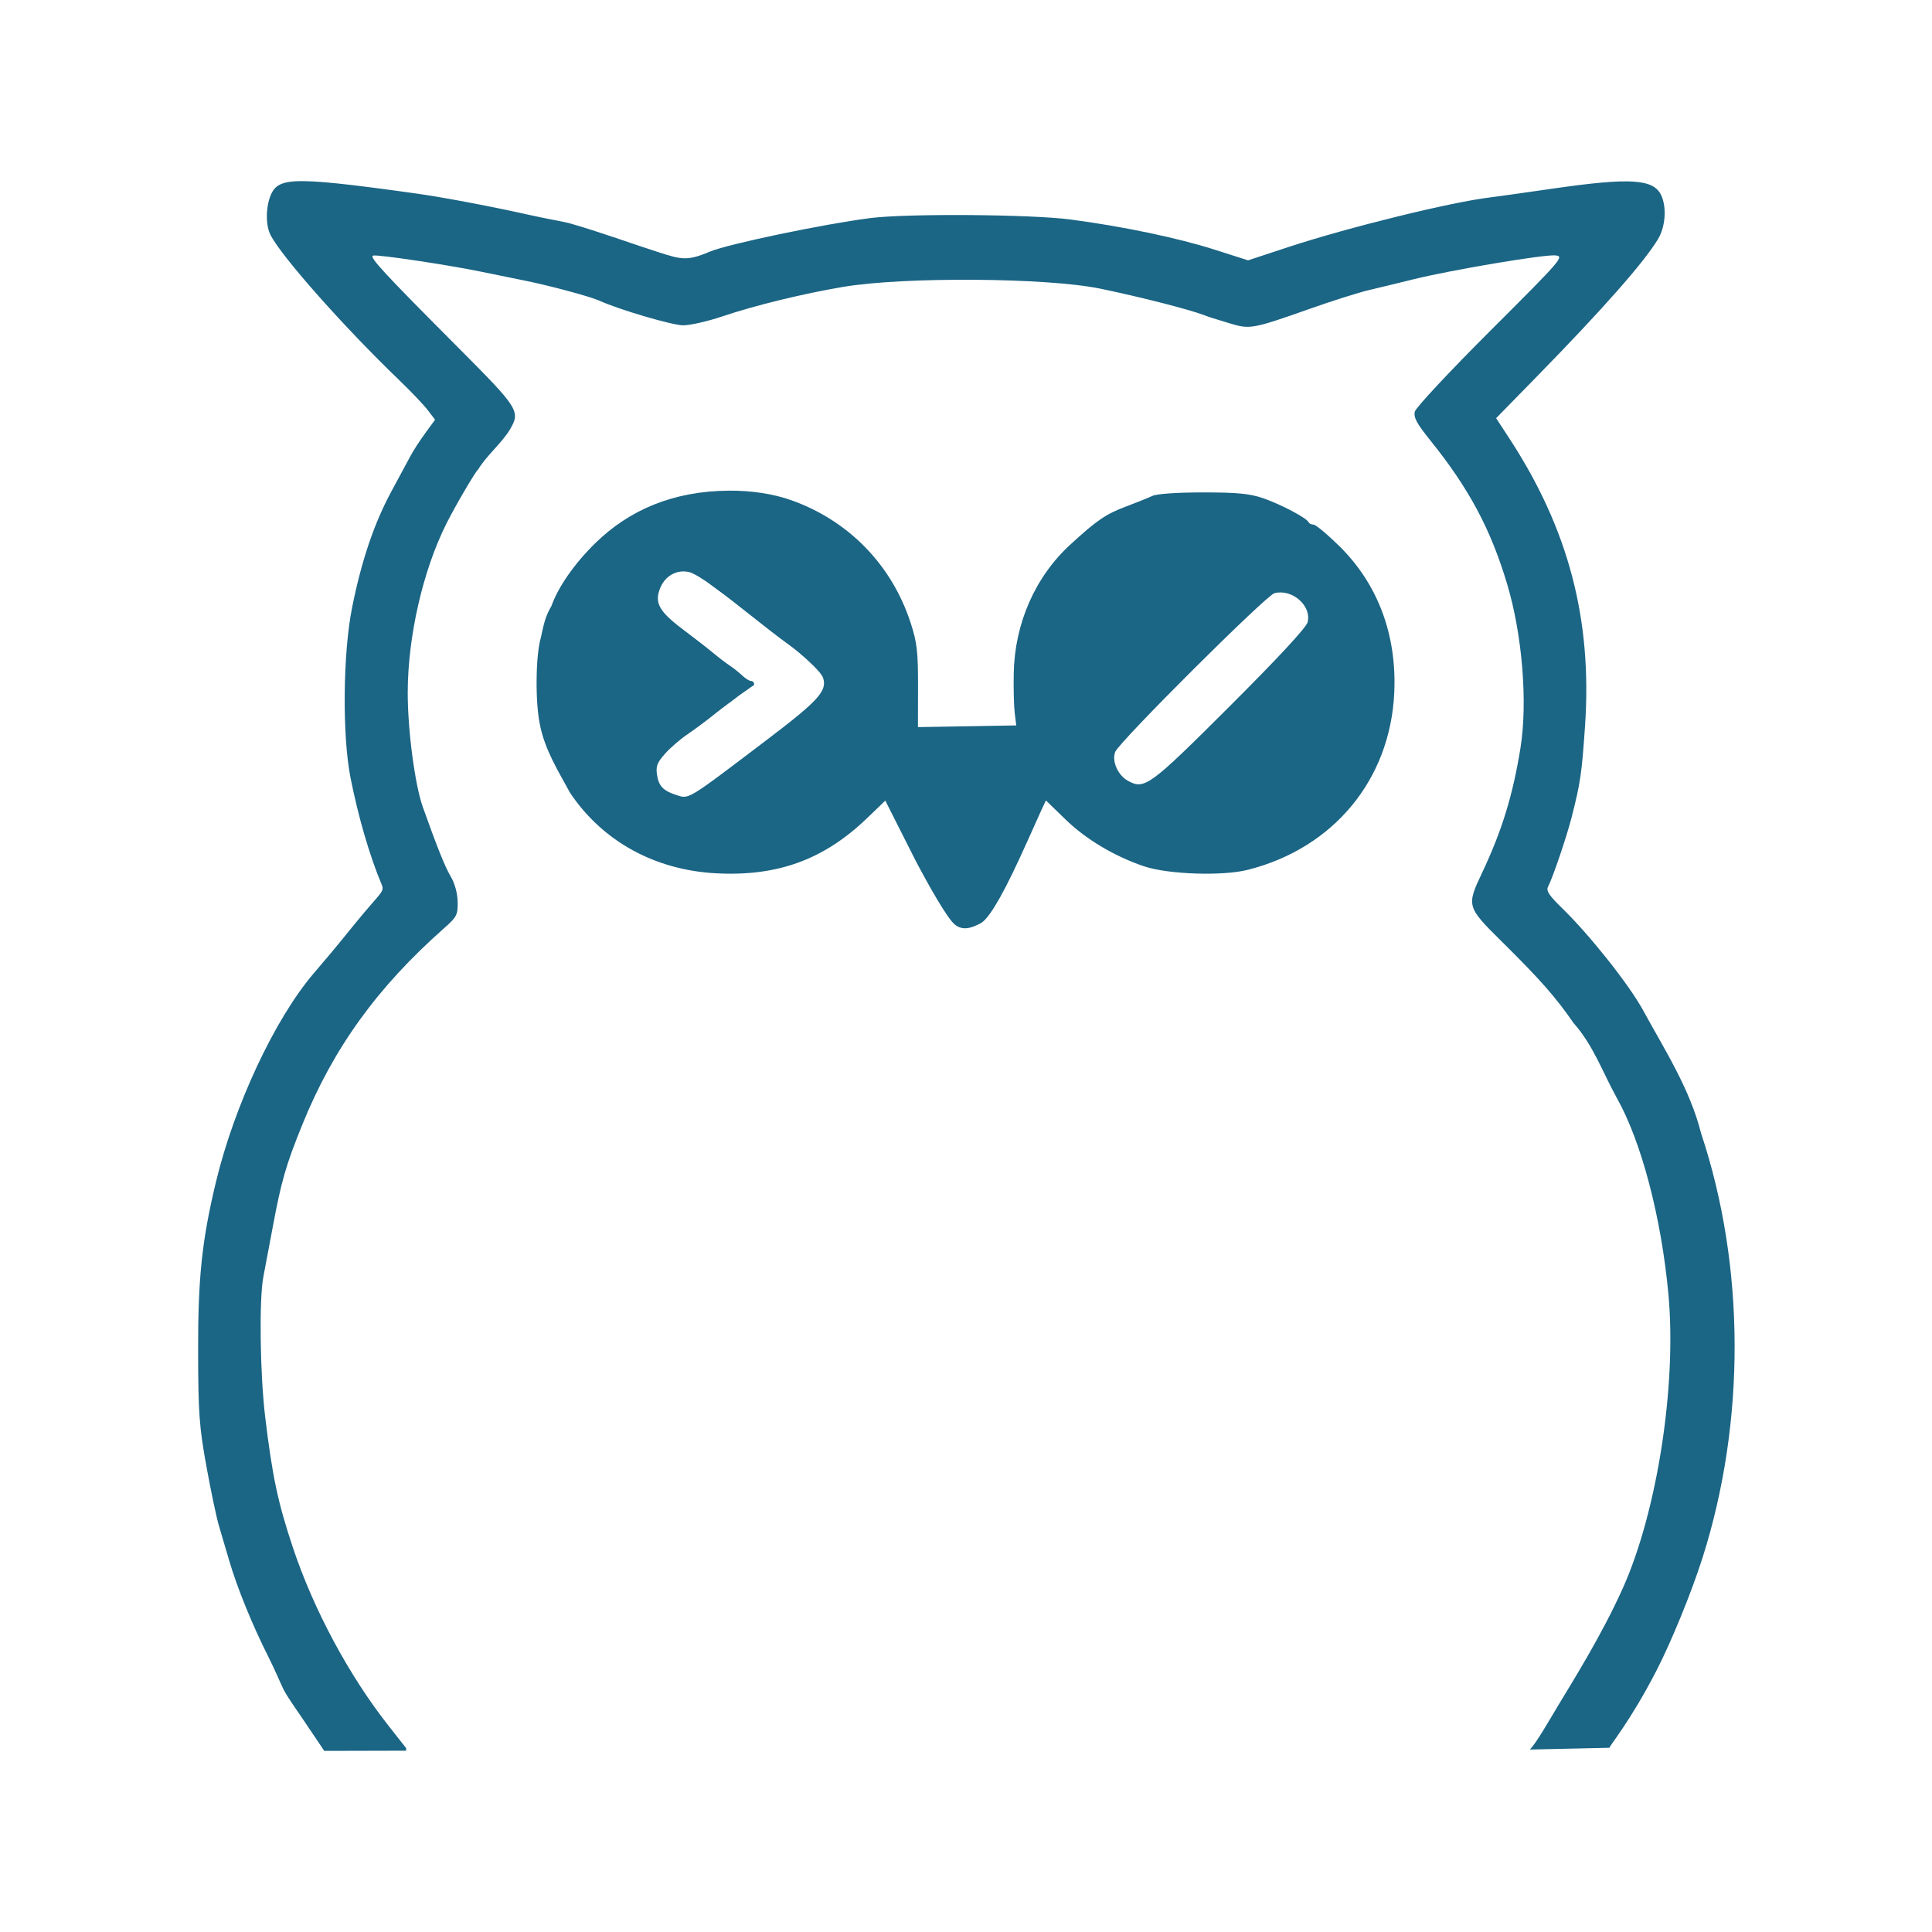
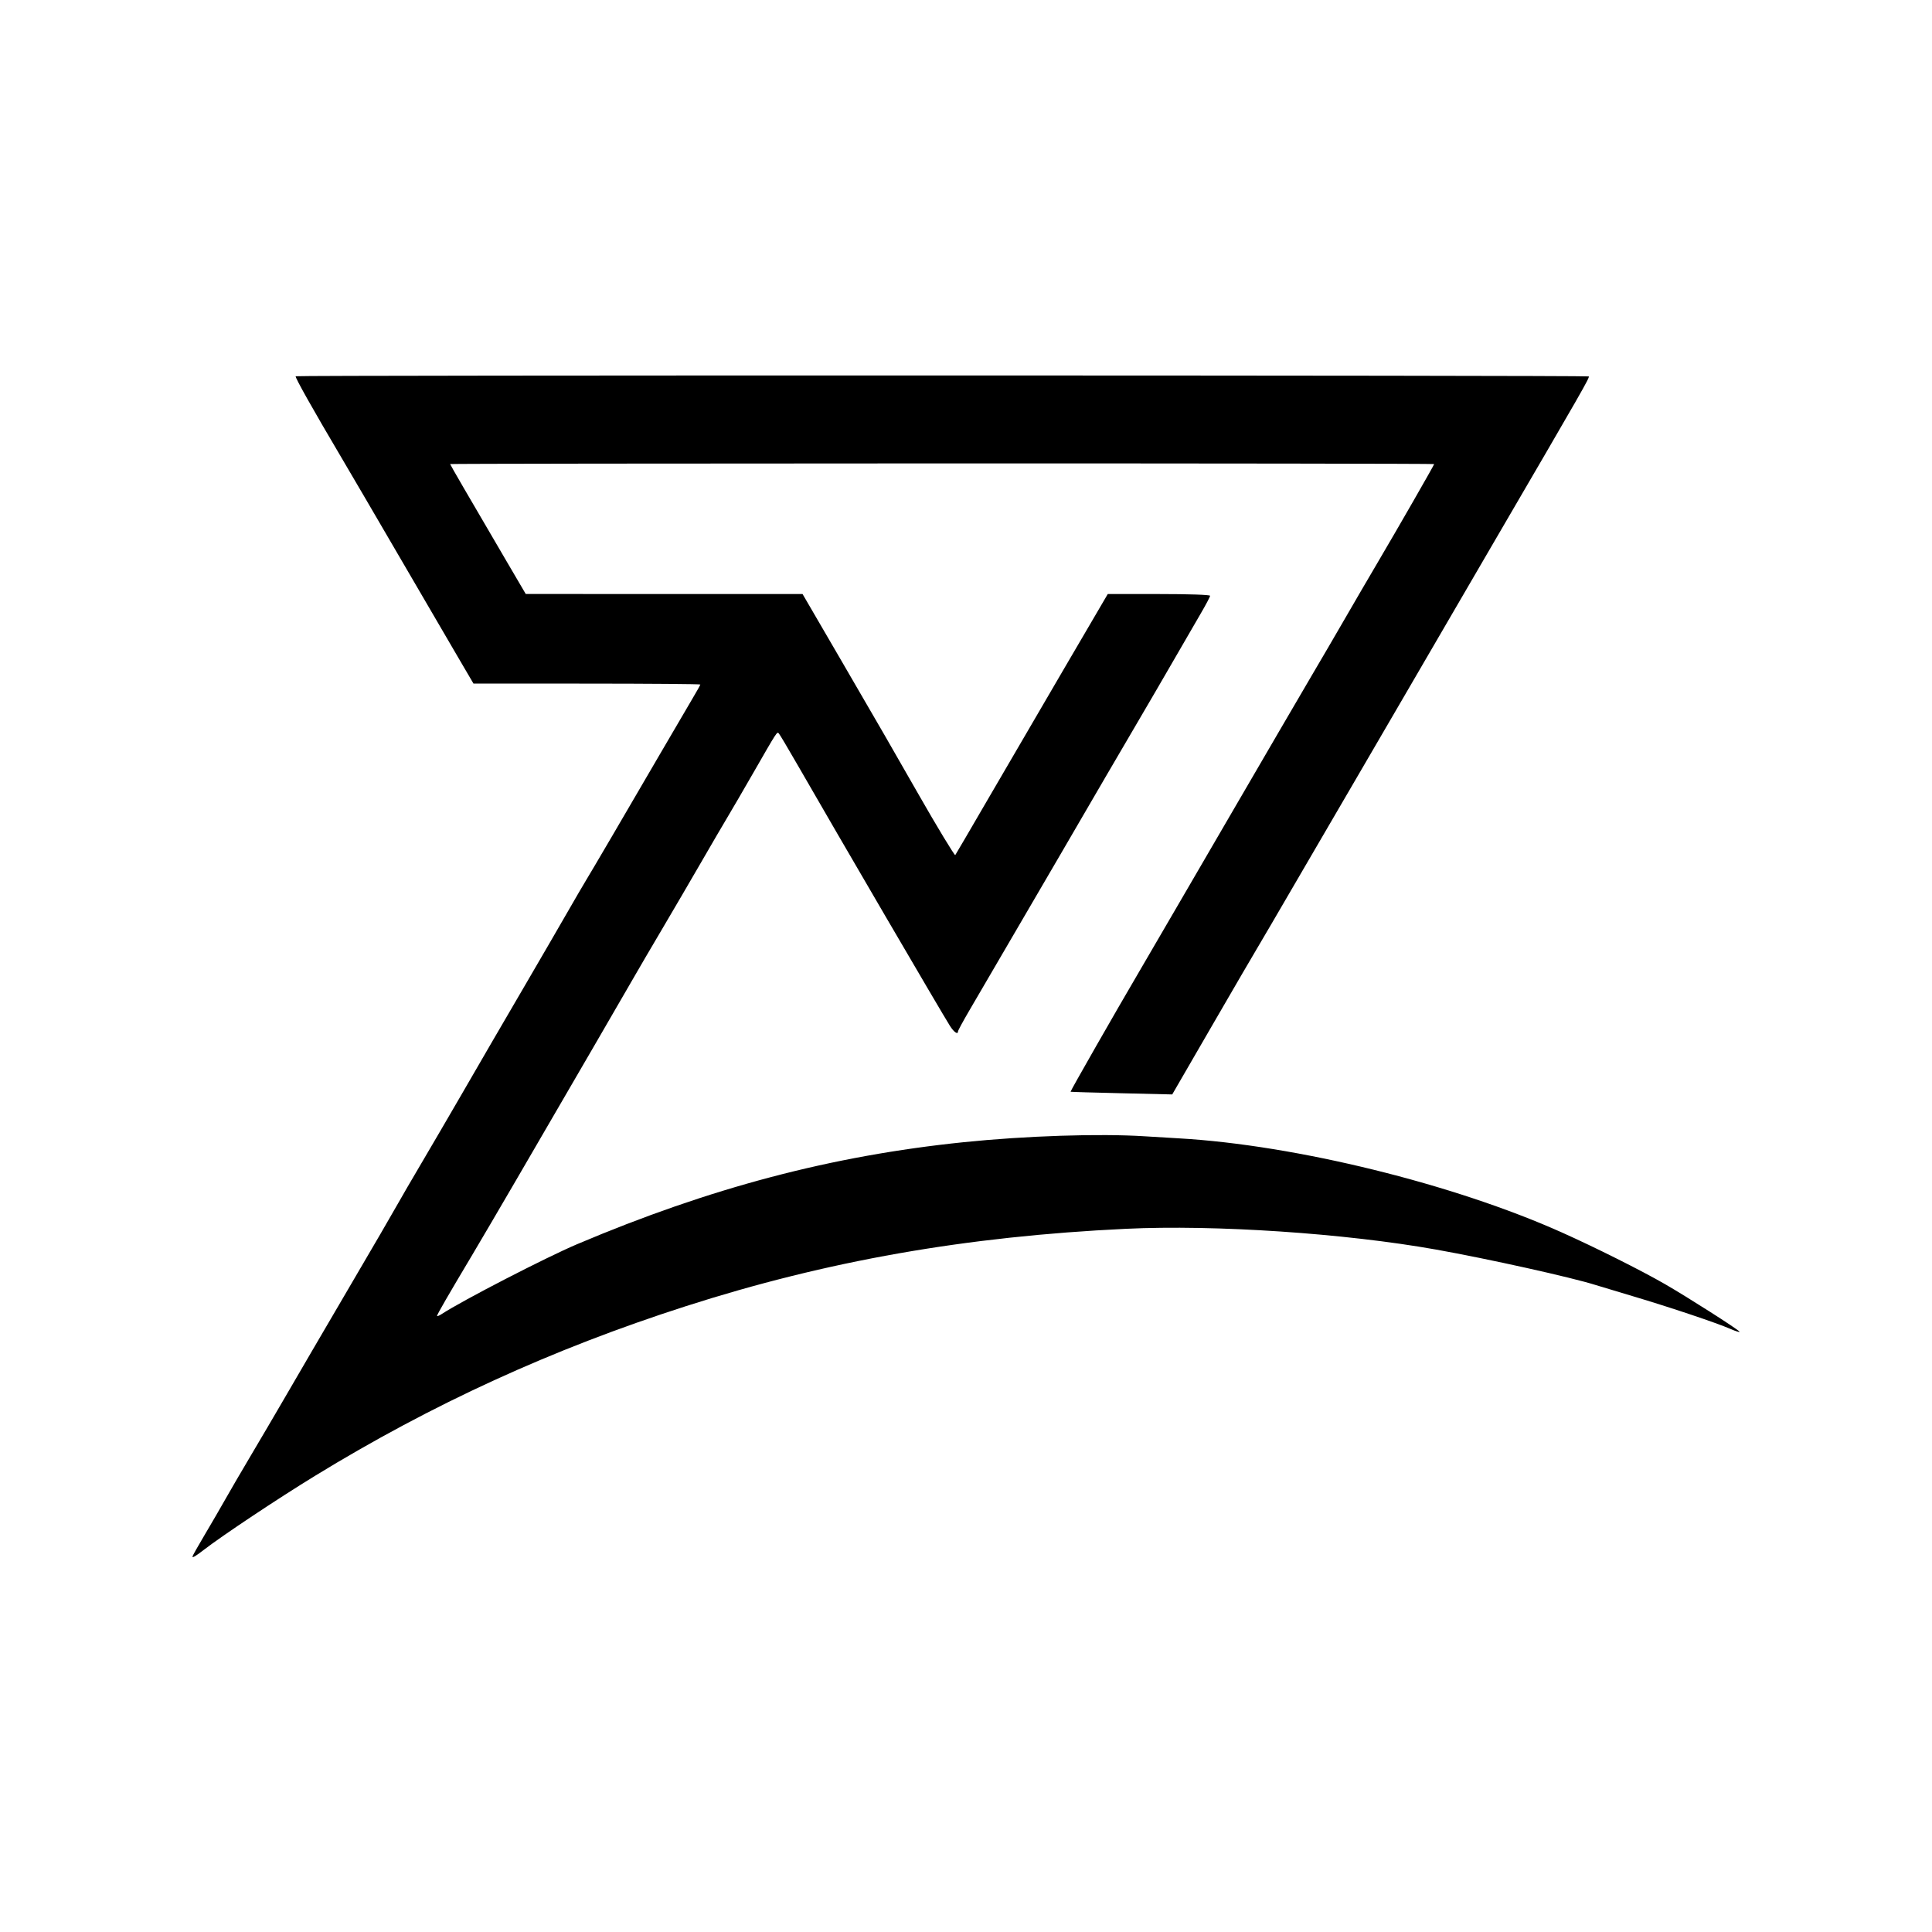
- <svg xmlns="http://www.w3.org/2000/svg" width="512" height="512" viewBox="0 0 512 512" version="1.1" id="svg1" xml:space="preserve">
+ <svg xmlns="http://www.w3.org/2000/svg" width="512" height="512" viewBox="0 0 135.467 135.467" version="1.1" id="svg1">
  <defs id="defs1" />
  <g id="layer1">
-     <path id="path1" style="fill:rgb(27 101 133);stroke-width:0.813" d="m 78.505,48.035 c -3.001,0.147 -4.538,0.746 -5.555,1.763 -2.312,2.312 -2.99,9.139 -1.242,12.516 3.011,5.819 19.555,24.465 34.147,38.485 3.045,2.926 6.417,6.471 7.491,7.875 l 1.953,2.554 -2.584,3.54 c -1.422,1.947 -3.17,4.637 -3.882,5.978 -0.712,1.341 -3.014,5.613 -5.115,9.495 -4.581,8.464 -7.955,18.453 -10.431,30.878 -2.41,12.092 -2.606,33.802 -0.405,44.942 2.049,10.37 5.066,20.736 8.227,28.255 0.915,2.176 -0.097,1.875 -7.436,10.957 -5.92,7.326 -7.28,8.837 -10.619,12.768 -10.293,12.118 -20.95,34.91 -25.844,55.274 -3.713,15.451 -4.757,25.452 -4.708,45.094 0.041,16.062 0.305,19.713 2.177,30.064 1.172,6.48 2.671,13.608 3.331,15.843 0.661,2.234 1.902,6.441 2.758,9.346 2.128,7.23 6.058,16.879 10.369,25.451 1.983,3.944 3.079,6.728 3.961,8.523 1.003,2.041 3.709,5.761 5.636,8.648 l 5.196,7.718 21.812,-0.053 c -0.19,-0.179 -0.21,-0.423 -0.065,-0.62 l -4.615,-5.858 C 92.469,444.022 83.106,426.584 77.584,410.015 c -3.942,-11.828 -5.42,-18.814 -7.311,-34.545 -1.374,-11.431 -1.627,-31.236 -0.474,-37.131 0.419,-2.145 1.543,-8.106 2.499,-13.245 2.247,-12.084 3.493,-16.384 7.833,-27.089 8.222,-20.274 19.88,-36.413 37.608,-52.065 3.307,-2.92 3.6,-3.491 3.547,-6.906 -0.035,-2.232 -0.741,-4.878 -1.763,-6.607 -1.578,-2.67 -3.57,-7.617 -7.456,-18.503 -2.118,-5.934 -4.031,-20.44 -4.014,-30.439 0.025,-14.85 4.019,-32.281 10.249,-44.72 2.354,-4.701 7.65,-13.739 8.416,-14.364 2.332,-3.814 6.048,-6.737 8.363,-10.485 2.918,-4.939 2.524,-5.567 -13.839,-21.987 -19.746,-19.815 -23.456,-23.83 -22.355,-24.197 1.047,-0.349 19.673,2.43 28.65,4.275 3.352,0.689 8.654,1.774 11.783,2.408 6.541,1.327 17.117,4.18 19.5,5.261 5.295,2.401 19.365,6.538 22.237,6.538 1.861,0 6.578,-1.081 10.48,-2.401 8.442,-2.856 21.223,-5.976 31.878,-7.78 16.12,-2.73 54.118,-2.464 68.252,0.479 10.897,2.269 23.42,5.473 27.625,7.068 1.449,0.549 0.937,0.385 6.6,2.11 5.369,1.635 6.041,1.511 21.432,-3.928 5.81,-2.053 12.757,-4.249 15.438,-4.879 2.681,-0.63 7.982,-1.915 11.78,-2.857 9.95,-2.468 34.669,-6.633 37.638,-6.341 2.439,0.24 1.848,0.928 -17.106,19.847 -10.799,10.779 -19.855,20.47 -20.123,21.539 -0.385,1.533 0.478,3.142 4.086,7.623 10.261,12.744 16.034,23.548 20.398,38.179 4.011,13.447 5.448,31.295 3.496,43.403 -2.019,12.521 -4.936,21.99 -10.198,33.099 -4.113,8.684 -4.029,8.969 5.171,18.064 10.263,10.146 14.363,14.797 19.112,21.687 5.222,5.856 7.743,13.144 11.461,19.845 6.512,11.564 11.79,31.638 13.67,52 2.226,24.109 -2.955,57.546 -12.069,77.886 -5.646,12.601 -13.664,25.309 -16.921,30.739 -2.828,4.716 -5.965,10.228 -7.72,12.054 l 21.108,-0.473 c 0,-0.57 5.382,-6.814 12.34,-20.266 3.997,-7.726 9.367,-20.857 12.296,-30.064 11.485,-36.103 11.346,-77.332 -0.382,-112.535 -2.965,-11.778 -9.632,-22.074 -15.318,-32.493 -3.914,-7.174 -14.481,-20.321 -21.474,-27.114 -3.482,-3.383 -4.323,-4.661 -3.762,-5.71 1.21,-2.26 4.925,-13.198 6.242,-18.371 2.356,-9.258 2.676,-11.426 3.554,-24.104 1.957,-28.277 -4.363,-52.336 -20.046,-76.329 l -3.507,-5.37 10.762,-11.003 c 17.489,-17.878 28.398,-30.249 32.144,-36.451 1.947,-3.224 2.336,-8.351 0.874,-11.558 -2.012,-4.415 -8.2,-4.801 -28.9,-1.805 -7.518,1.088 -14.947,2.132 -16.511,2.318 -10.306,1.229 -37.704,7.972 -53.381,13.138 l -10.725,3.533 -8.775,-2.806 c -9.794,-3.13 -24.433,-6.196 -38.272,-8.016 -10.491,-1.38 -43.239,-1.619 -52.976,-0.386 -12.404,1.57 -37.906,6.902 -42.658,8.918 -5.973,2.535 -7.513,2.058 -13.367,0.199 -6.533,-2.075 -16.021,-5.542 -23.797,-7.743 -1.419,-0.402 -5.94,-1.157 -9.962,-2.059 C 130.317,54.717 117.519,52.293 110.068,51.251 92.573,48.806 83.507,47.791 78.505,48.035 Z M 193.18,130.032 c -14.797,0.1 -26.434,5.114 -35.436,13.923 -5.484,5.366 -9.854,11.636 -11.609,16.655 -1.648,2.681 -2.132,5.275 -2.783,8.278 -1.404,4.628 -1.551,17.115 -0.271,23.116 1.269,6.621 4.827,12.29 8.005,18.119 8.61,12.849 22.514,20.487 38.809,21.319 16.24,0.829 28.461,-3.647 39.868,-14.605 l 4.854,-4.662 7.984,15.817 c 3.474,6.612 8.412,15.386 10.445,17.03 2.019,1.632 4.244,1.04 6.869,-0.372 1.696,-0.913 4.785,-5.236 10.408,-17.451 3.648,-7.923 5.748,-12.887 6.86,-15.072 l 5.247,5.092 c 5.371,5.212 12.94,9.721 20.74,12.356 6.368,2.151 20.772,2.643 27.514,0.939 22.74,-5.747 37.753,-23.911 38.809,-46.952 0.703,-15.333 -4.36,-28.823 -14.584,-38.867 -3.173,-3.117 -6.237,-5.668 -6.811,-5.668 -0.574,0 -1.165,-0.287 -1.314,-0.639 -0.469,-1.106 -7.398,-4.763 -12.053,-6.36 -3.552,-1.218 -6.818,-1.534 -15.924,-1.534 -6.859,0 -12.238,0.371 -13.407,0.923 -1.073,0.507 -4.22,1.775 -6.991,2.816 -5.363,2.013 -7.703,3.611 -14.751,10.075 -9.338,8.565 -14.759,20.902 -15.01,34.163 -0.076,4.002 0.044,8.739 0.266,10.526 l 0.405,3.248 -13.027,0.224 -13.027,0.222 0.018,-10.785 c 0.016,-9.264 -0.261,-11.645 -1.966,-16.879 -4.99,-15.319 -16.433,-27.074 -31.591,-32.456 -4.953,-1.758 -10.717,-2.58 -16.546,-2.54 z m -12.84,21.444 c 0.768,-0.094 1.567,-0.046 2.369,0.155 1.108,0.278 3.865,1.941 6.126,3.695 7.204,5.176 12.85,10.195 21.12,16.204 1.137,0.826 7.54,6.109 8.19,8.157 1.083,3.413 -1.29,6.03 -14.711,16.218 -21.718,16.484 -20.756,15.901 -24.301,14.748 -3.324,-1.081 -4.531,-2.323 -4.986,-5.122 -0.391,-2.412 -0.066,-3.331 2.024,-5.712 1.37,-1.56 4.058,-3.896 5.976,-5.191 1.917,-1.296 5.307,-3.823 7.53,-5.617 2.224,-1.794 4.224,-3.147 5.138,-3.894 1.365,-1.115 2.778,-1.959 4.19,-3.025 0.556,-0.42 0.847,-0.365 0.847,-0.812 0,-0.447 -0.365,-0.812 -0.812,-0.812 -0.447,0 -1.484,-0.641 -2.304,-1.423 -0.82,-0.782 -2.314,-1.969 -3.322,-2.64 -1.008,-0.67 -2.988,-2.183 -4.4,-3.359 -1.412,-1.177 -4.94,-3.921 -7.84,-6.098 -6.589,-4.948 -7.84,-7.226 -6.168,-11.23 1.009,-2.416 3.032,-3.96 5.335,-4.241 z m 159.184,5.527 c 4.114,0.13 7.941,4.044 7.026,7.857 -0.339,1.414 -7.725,9.385 -20.662,22.302 -21.243,21.21 -22.599,22.205 -26.998,19.746 -2.644,-1.478 -4.275,-5.167 -3.368,-7.618 0.964,-2.607 40.028,-41.545 42.235,-42.098 0.586,-0.147 1.18,-0.206 1.768,-0.187 z m -5.161,306.398 c -0.002,0.002 -0.007,0.002 -0.009,0.005 0.004,0 0.006,-0.004 0.009,-0.005 z" />
+     <path d="m 13.494,109.144 c 0,-0.045 0.391,-0.74 0.87,-1.546 0.478,-0.806 1.118,-1.907 1.421,-2.447 0.303,-0.54 1.127,-1.954 1.832,-3.142 0.705,-1.188 1.708,-2.897 2.23,-3.797 0.853,-1.472 3.204,-5.5 4.51,-7.725 1.826,-3.112 3.165,-5.412 3.542,-6.088 0.241,-0.432 0.978,-1.699 1.637,-2.815 0.659,-1.116 1.897,-3.237 2.752,-4.713 1.992,-3.444 2.385,-4.118 4.643,-7.987 1.03,-1.764 2.312,-3.974 2.849,-4.91 0.537,-0.936 1.138,-1.967 1.336,-2.291 0.41,-0.67 2.707,-4.592 5.178,-8.838 0.922,-1.584 1.932,-3.31 2.244,-3.834 0.313,-0.525 0.568,-0.981 0.568,-1.015 0,-0.033 -3.579,-0.062 -7.954,-0.064 l -7.954,-0.003 -1.13,-1.928 c -0.622,-1.06 -2.468,-4.226 -4.104,-7.034 -1.636,-2.808 -3.462,-5.931 -4.058,-6.939 -1.969,-3.327 -3.237,-5.583 -3.174,-5.646 0.081,-0.081 90.586,-0.071 90.667,0.011 0.077,0.077 -0.368,0.855 -6.709,11.723 -2.794,4.789 -5.847,10.032 -6.786,11.653 -0.939,1.62 -2.192,3.771 -2.785,4.779 -0.593,1.008 -2.329,3.983 -3.856,6.612 -1.528,2.628 -2.94,5.044 -3.137,5.368 -0.198,0.324 -1.614,2.754 -3.146,5.4 l -2.786,4.811 -3.55,-0.083 c -1.952,-0.045 -3.563,-0.093 -3.579,-0.105 -0.033,-0.025 3.189,-5.664 4.866,-8.517 0.593,-1.008 1.863,-3.188 2.823,-4.844 0.96,-1.656 2.657,-4.573 3.772,-6.481 1.115,-1.908 2.539,-4.353 3.164,-5.433 0.625,-1.08 1.659,-2.848 2.296,-3.928 0.638,-1.08 1.686,-2.877 2.33,-3.993 0.644,-1.116 1.657,-2.854 2.252,-3.862 1.408,-2.387 3.992,-6.888 3.992,-6.953 0,-0.028 -15.525,-0.049 -34.499,-0.047 -18.975,0.002 -34.499,0.023 -34.499,0.046 0,0.042 1.289,2.263 3.941,6.788 l 1.361,2.322 9.705,0.002 9.705,0.002 2.687,4.615 c 2.548,4.376 3.702,6.375 5.498,9.525 1.19,2.087 2.475,4.211 2.52,4.165 0.022,-0.023 1.066,-1.809 2.321,-3.969 1.255,-2.16 3.652,-6.27 5.327,-9.132 l 3.046,-5.204 h 3.588 c 2.107,0 3.588,0.05 3.588,0.121 0,0.067 -0.287,0.612 -0.637,1.211 -0.351,0.6 -1.215,2.092 -1.921,3.316 -0.706,1.224 -1.855,3.198 -2.554,4.386 -0.699,1.188 -1.681,2.867 -2.183,3.731 -0.502,0.864 -1.943,3.339 -3.202,5.499 -2.326,3.991 -3.709,6.36 -6.378,10.925 -0.44,0.752 -0.8,1.415 -0.8,1.473 0,0.257 -0.284,0.064 -0.568,-0.386 -0.614,-0.974 -7.818,-13.311 -10.722,-18.362 -0.642,-1.116 -1.216,-2.08 -1.276,-2.142 -0.128,-0.131 -0.107,-0.163 -1.769,2.731 -0.703,1.224 -1.526,2.638 -1.829,3.142 -0.302,0.504 -1.128,1.918 -1.835,3.142 -0.707,1.224 -1.946,3.345 -2.754,4.713 -0.808,1.368 -1.619,2.753 -1.802,3.077 -0.332,0.588 -4.583,7.909 -8.477,14.598 -1.132,1.944 -2.497,4.271 -3.034,5.172 -1.657,2.776 -2.463,4.171 -2.463,4.263 0,0.048 0.145,-0.007 0.322,-0.123 1.444,-0.946 7.317,-3.976 9.498,-4.9 9.338,-3.955 17.847,-6.201 27.102,-7.152 4.366,-0.448 9.526,-0.617 12.7,-0.414 0.612,0.039 1.702,0.105 2.422,0.146 8.146,0.467 19.235,3.195 26.838,6.603 2.351,1.053 5.551,2.656 7.21,3.612 1.577,0.908 5.131,3.175 5.232,3.337 0.04,0.064 -0.239,-0.019 -0.62,-0.185 -0.976,-0.426 -4.224,-1.515 -6.845,-2.296 -1.224,-0.365 -2.403,-0.719 -2.619,-0.788 -1.685,-0.535 -7.533,-1.834 -11.194,-2.487 -6.405,-1.142 -15.503,-1.752 -21.728,-1.456 -11.236,0.534 -20.984,2.249 -30.905,5.437 -9.334,2.999 -17.753,6.853 -25.979,11.891 -2.611,1.599 -6.49,4.182 -7.8,5.193 -0.571,0.441 -0.786,0.567 -0.786,0.463 z" style="fill:#000000;stroke-width:0.495" id="path1" />
  </g>
</svg>
